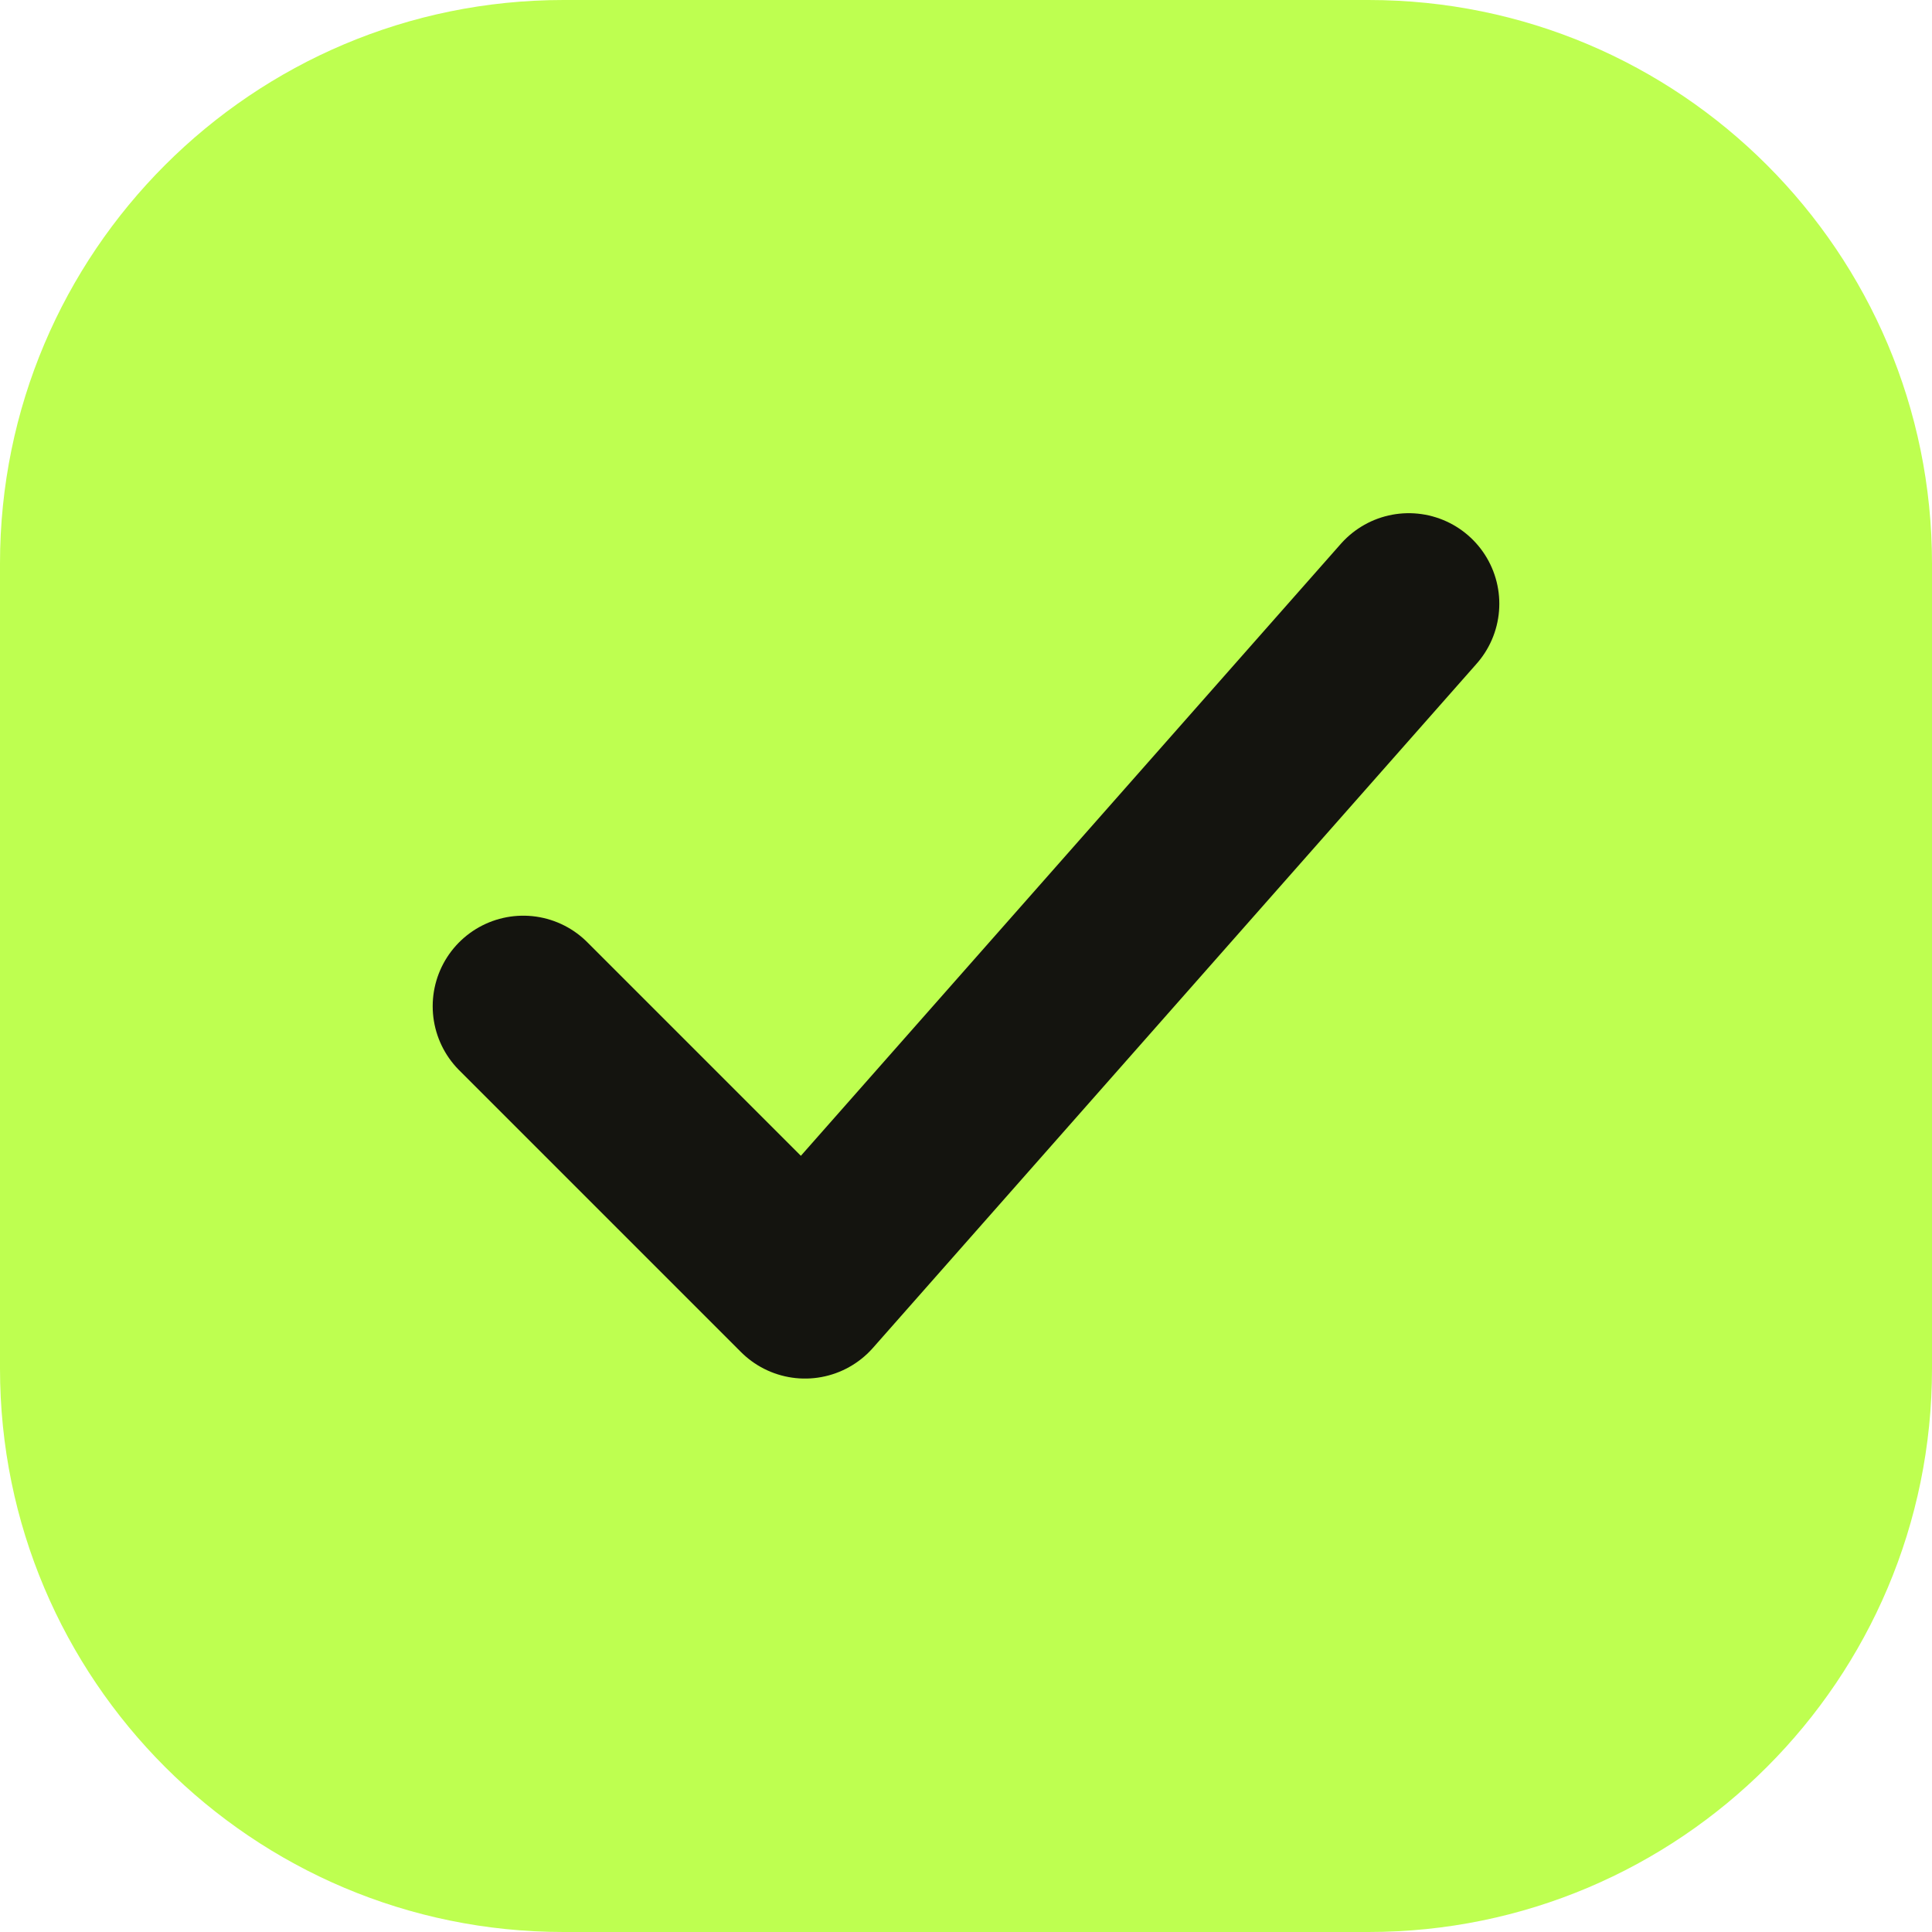
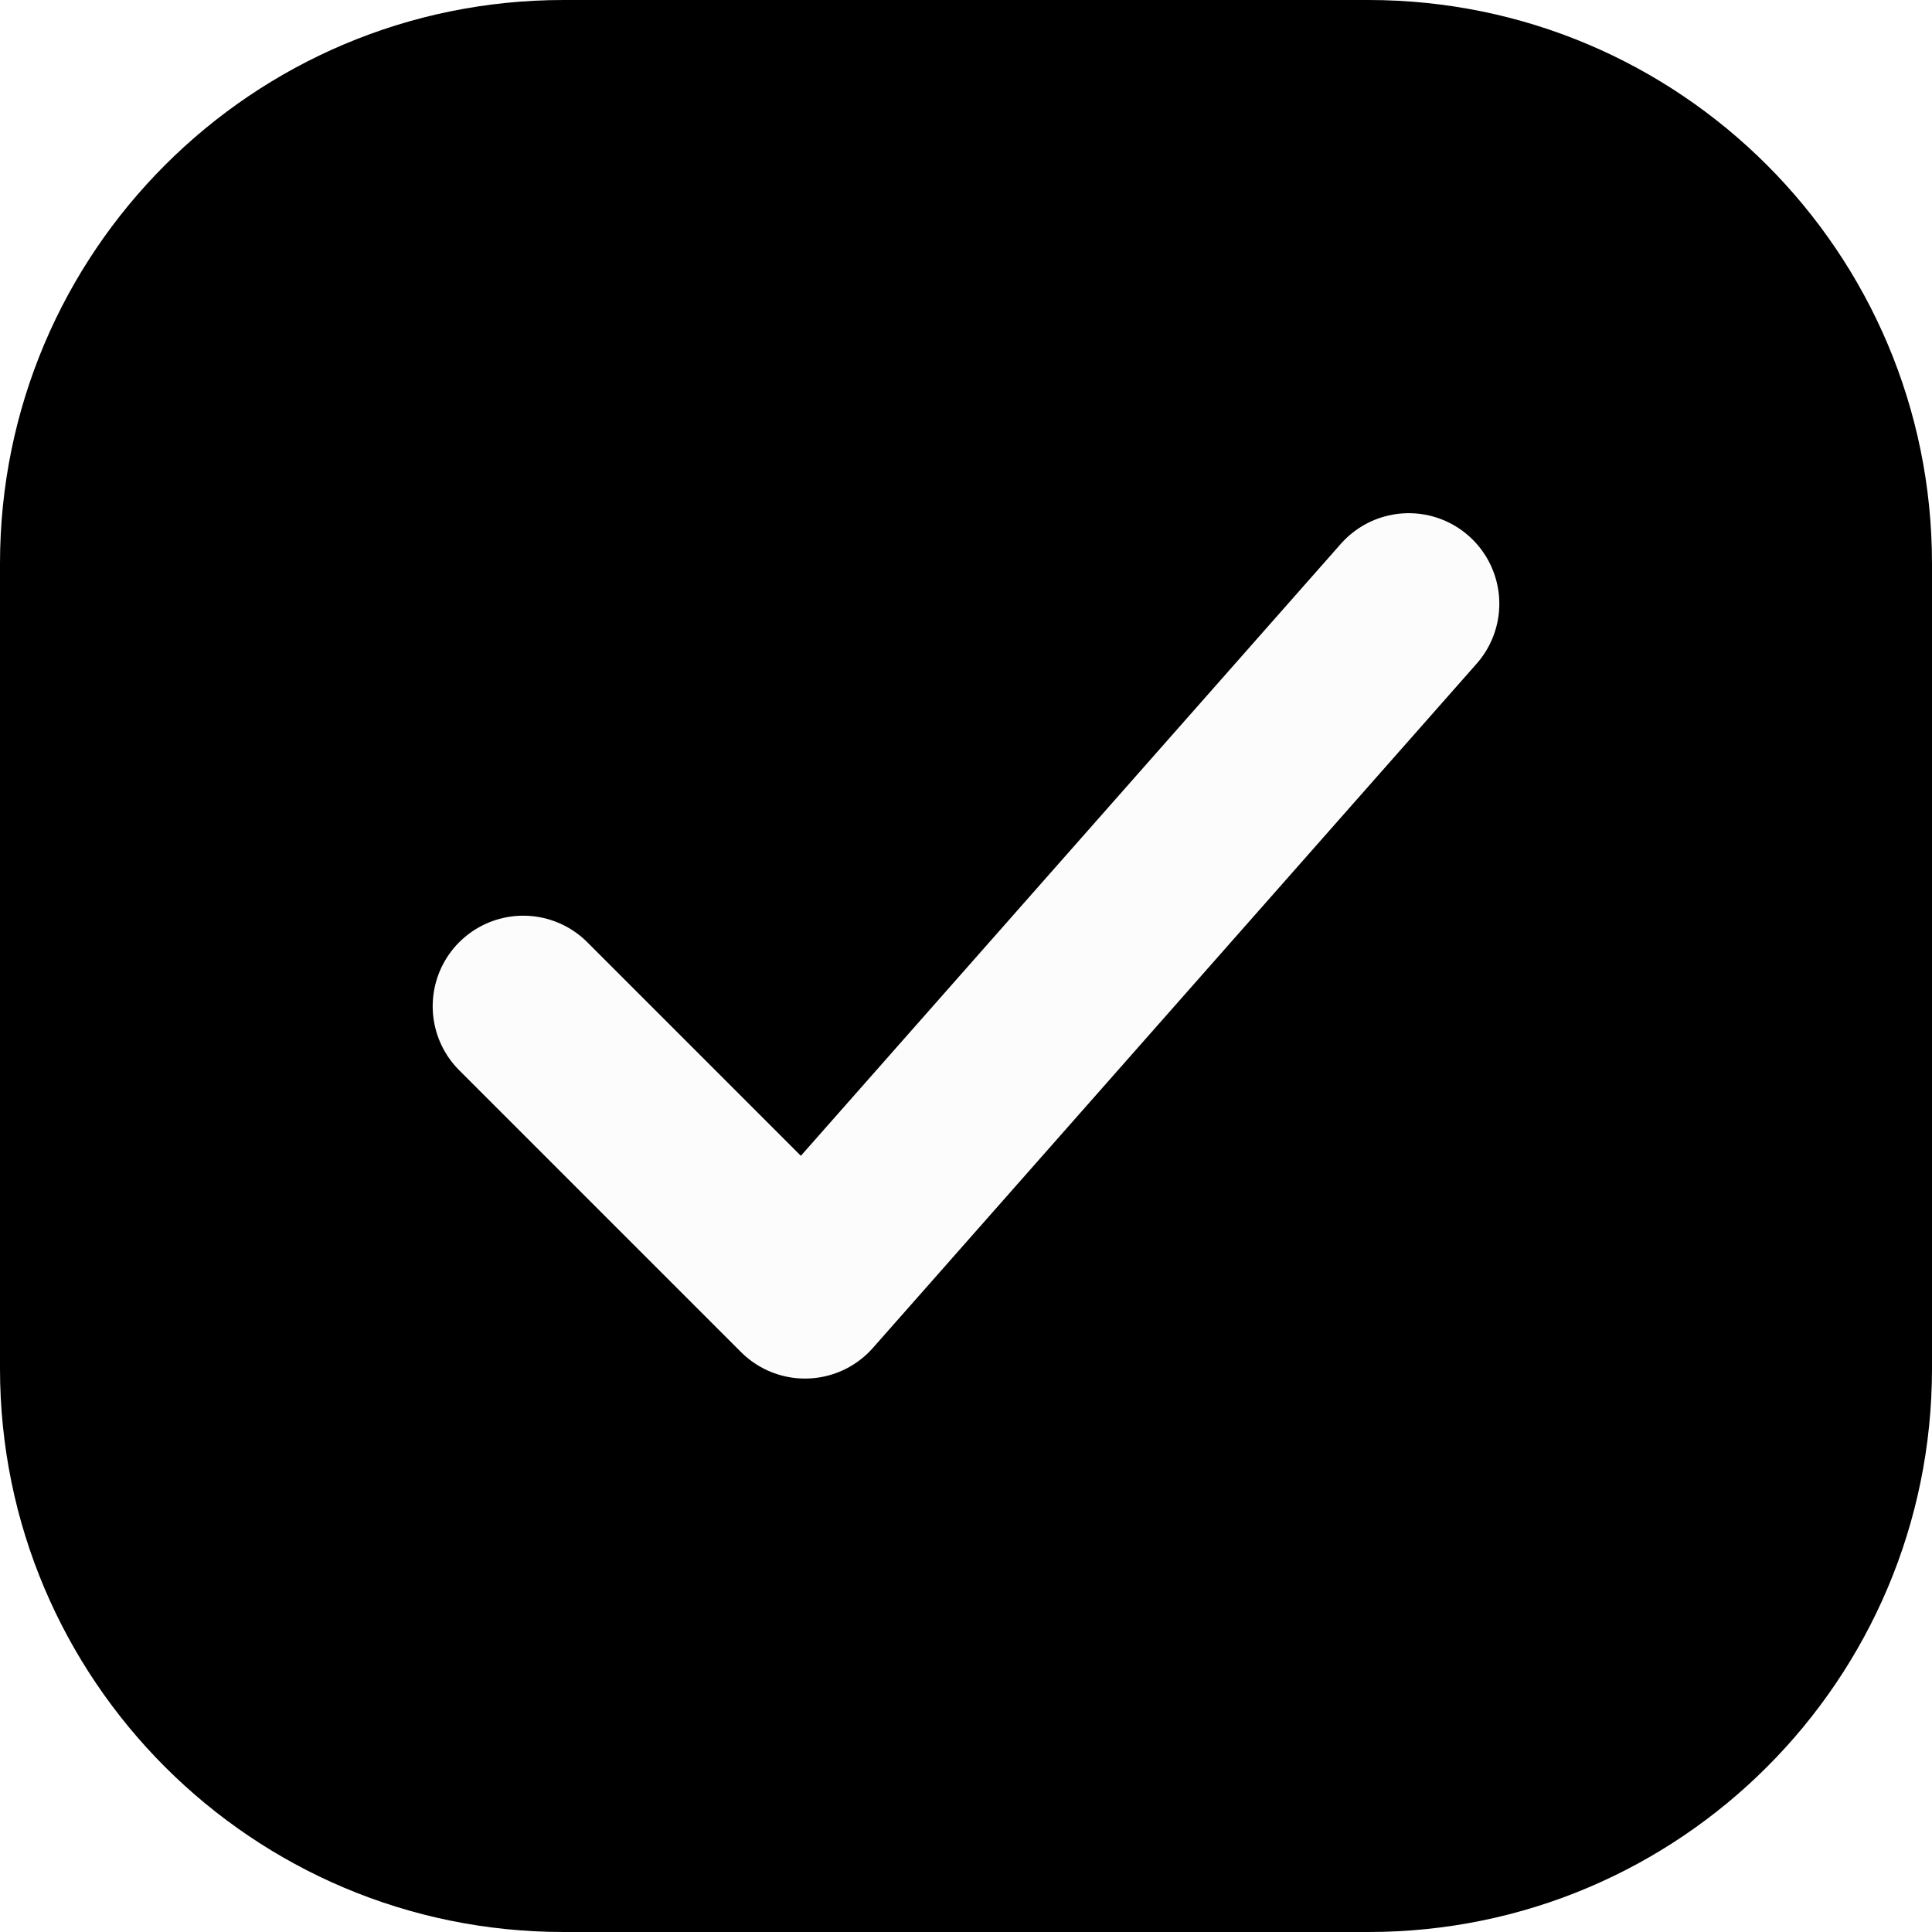
<svg xmlns="http://www.w3.org/2000/svg" viewBox="0 0 48 48">
-   <rect width="48" height="48" rx="14" fill="#beff50" />
-   <path d="m13 25 7 7 15-17" fill="none" stroke="#14140f" stroke-width="4.5" stroke-linecap="round" stroke-linejoin="round" />
+   <rect width="48" height="48" rx="14" fill="#000000" />
+   <path d="m13 25 7 7 15-17" fill="none" stroke="#fdfcfc" stroke-width="4.5" stroke-linecap="round" stroke-linejoin="round" />
</svg>
